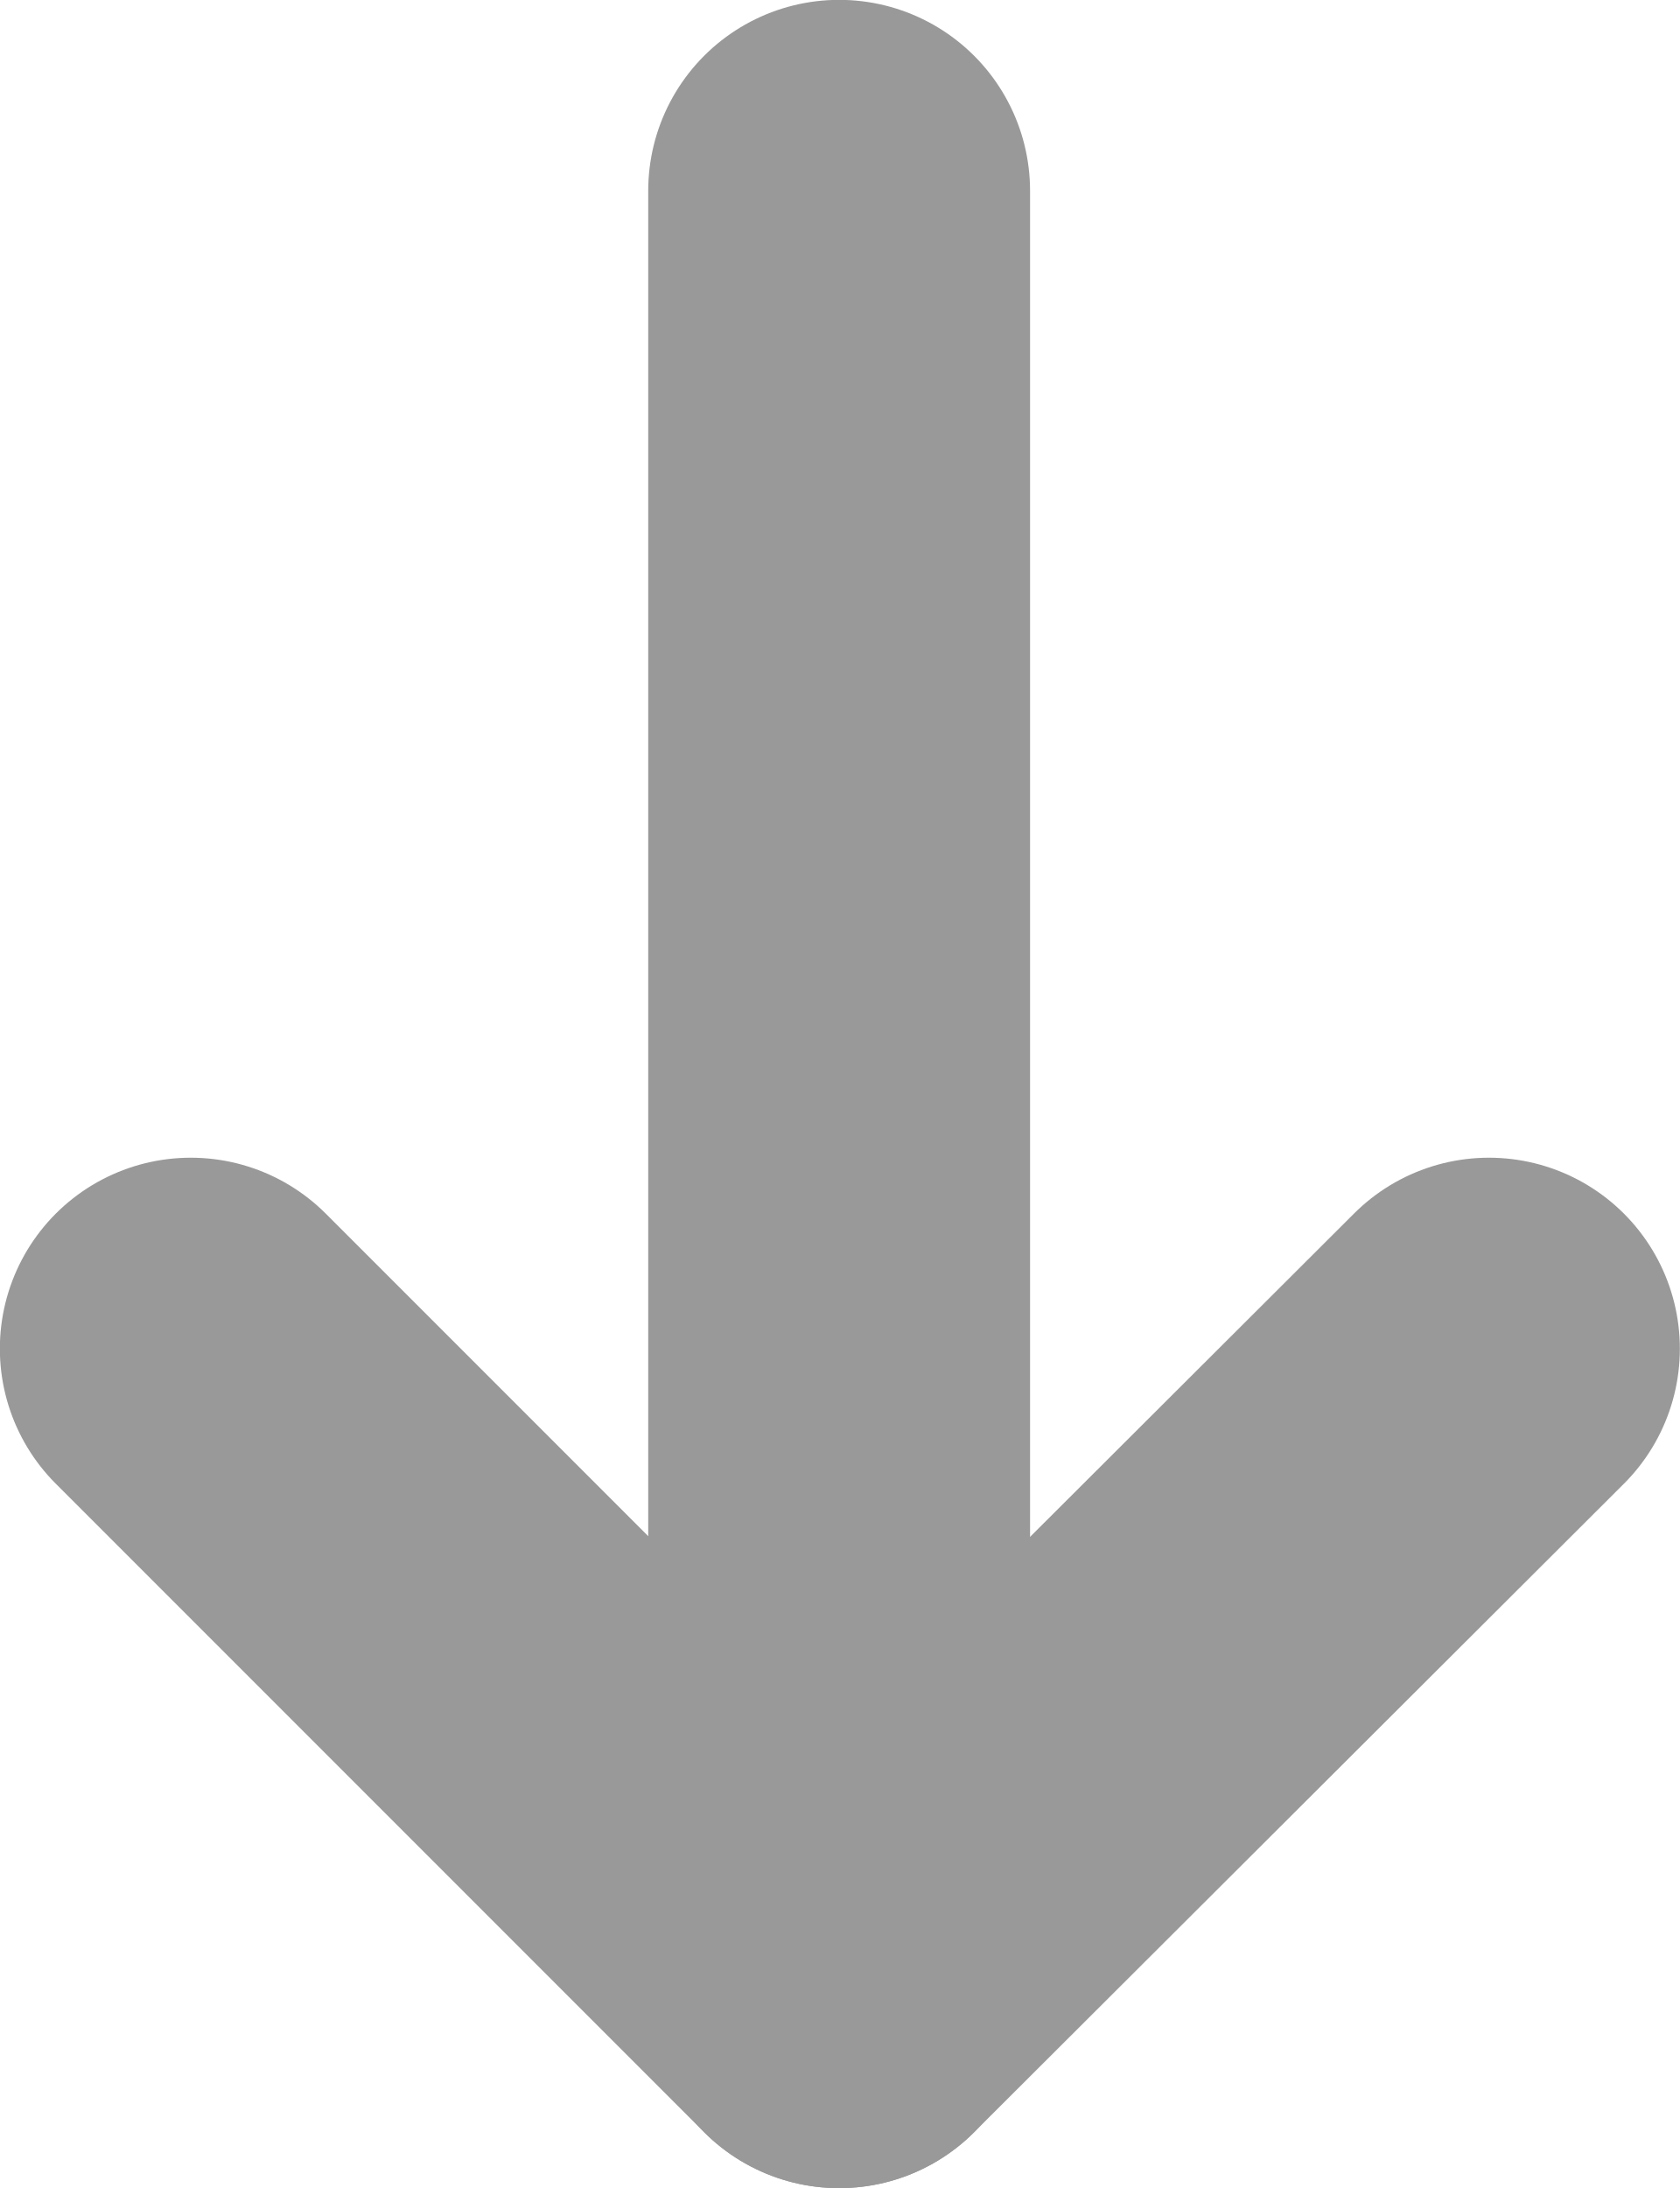
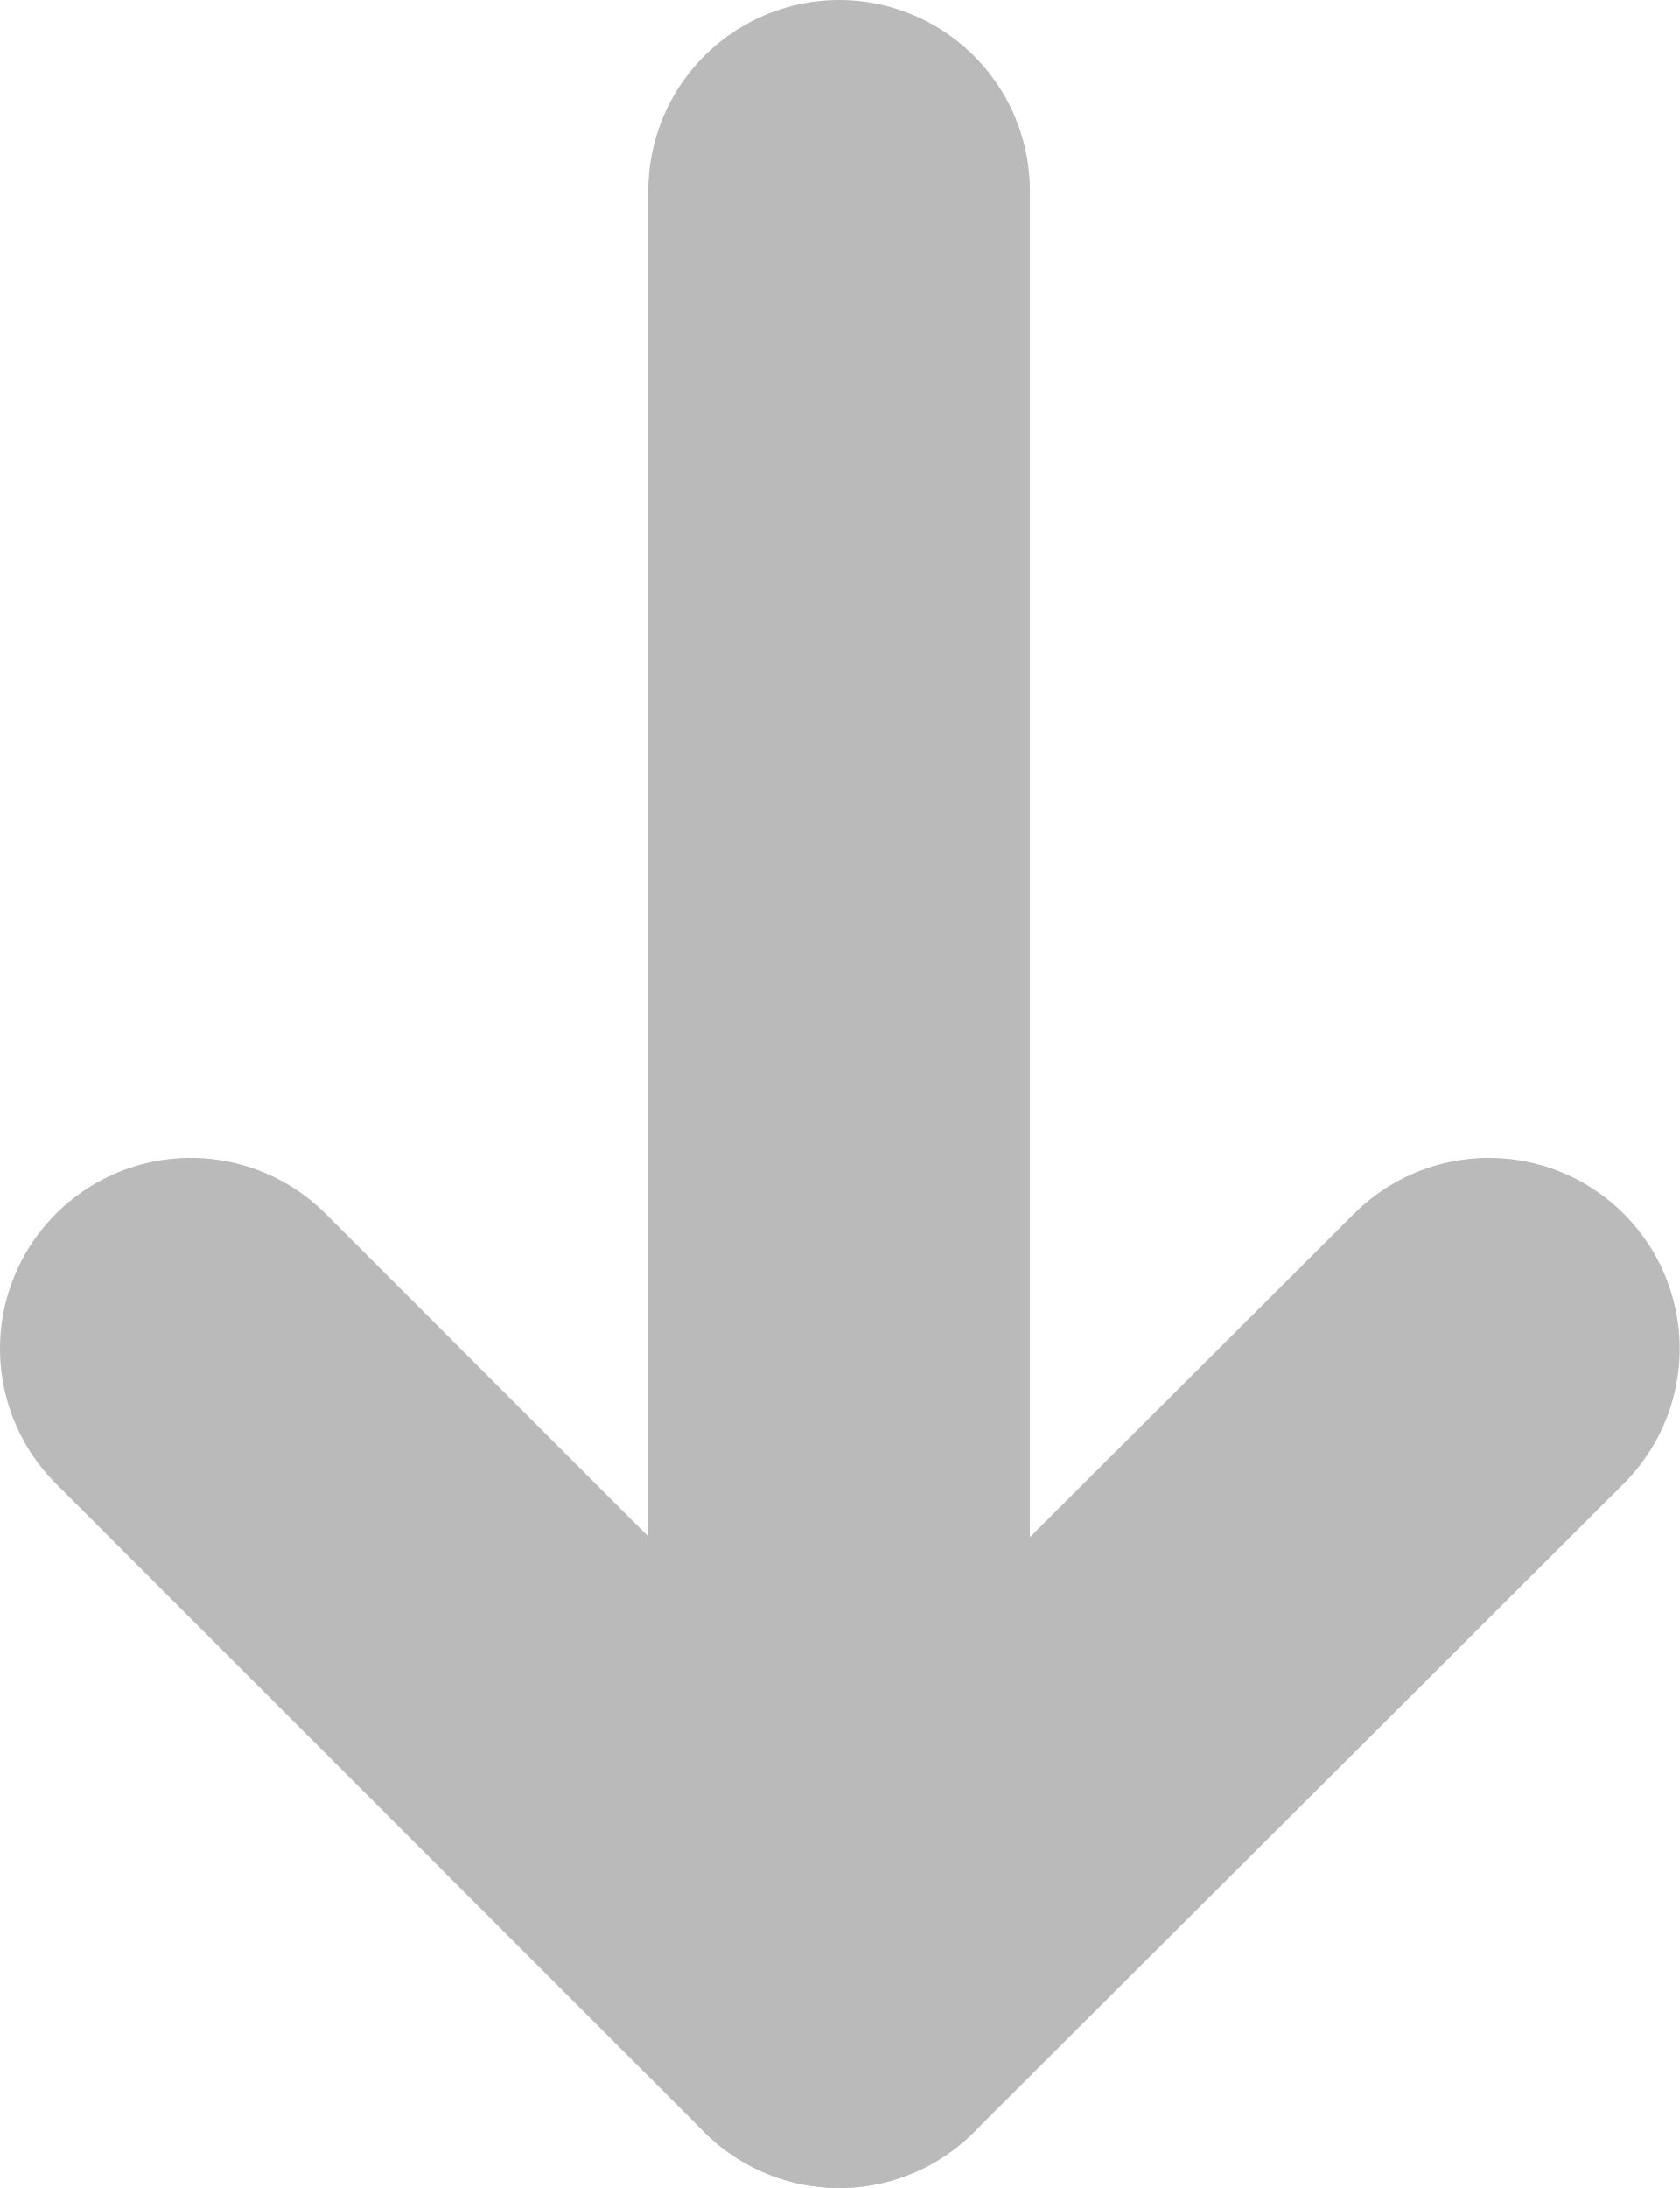
- <svg xmlns="http://www.w3.org/2000/svg" version="1.1" id="Layer_1" x="0px" y="0px" viewBox="0 0 11.71 15.25" style="enable-background:new 0 0 11.71 15.25;" xml:space="preserve">
-   <style type="text/css">
- 	.st0{fill:none;stroke:#999999;stroke-width:2.662;stroke-linecap:round;stroke-miterlimit:10;}
- 	.st1{fill:none;stroke:#999999;stroke-width:2.662;stroke-linecap:round;stroke-linejoin:round;stroke-miterlimit:10;}
- </style>
-   <g>
-     <line class="st0" x1="5.85" y1="1.33" x2="5.85" y2="13.92" />
-     <polyline class="st1" points="10.38,9.4 5.85,13.92 1.33,9.4  " />
-   </g>
+ <svg xmlns="http://www.w3.org/2000/svg" id="Layer_1" data-name="Layer 1" viewBox="0 0 11.71 15.25">
+   <defs>
+     <style>.cls-1,.cls-2{fill:none;stroke:#bababa;stroke-linecap:round;stroke-width:2.66px;}.cls-1{stroke-miterlimit:10;}.cls-2{stroke-linejoin:round;}</style>
+   </defs>
+   <line class="cls-1" x1="5.85" y1="1.33" x2="5.85" y2="13.92" />
+   <polyline class="cls-2" points="10.38 9.4 5.85 13.92 1.33 9.4" />
</svg>
